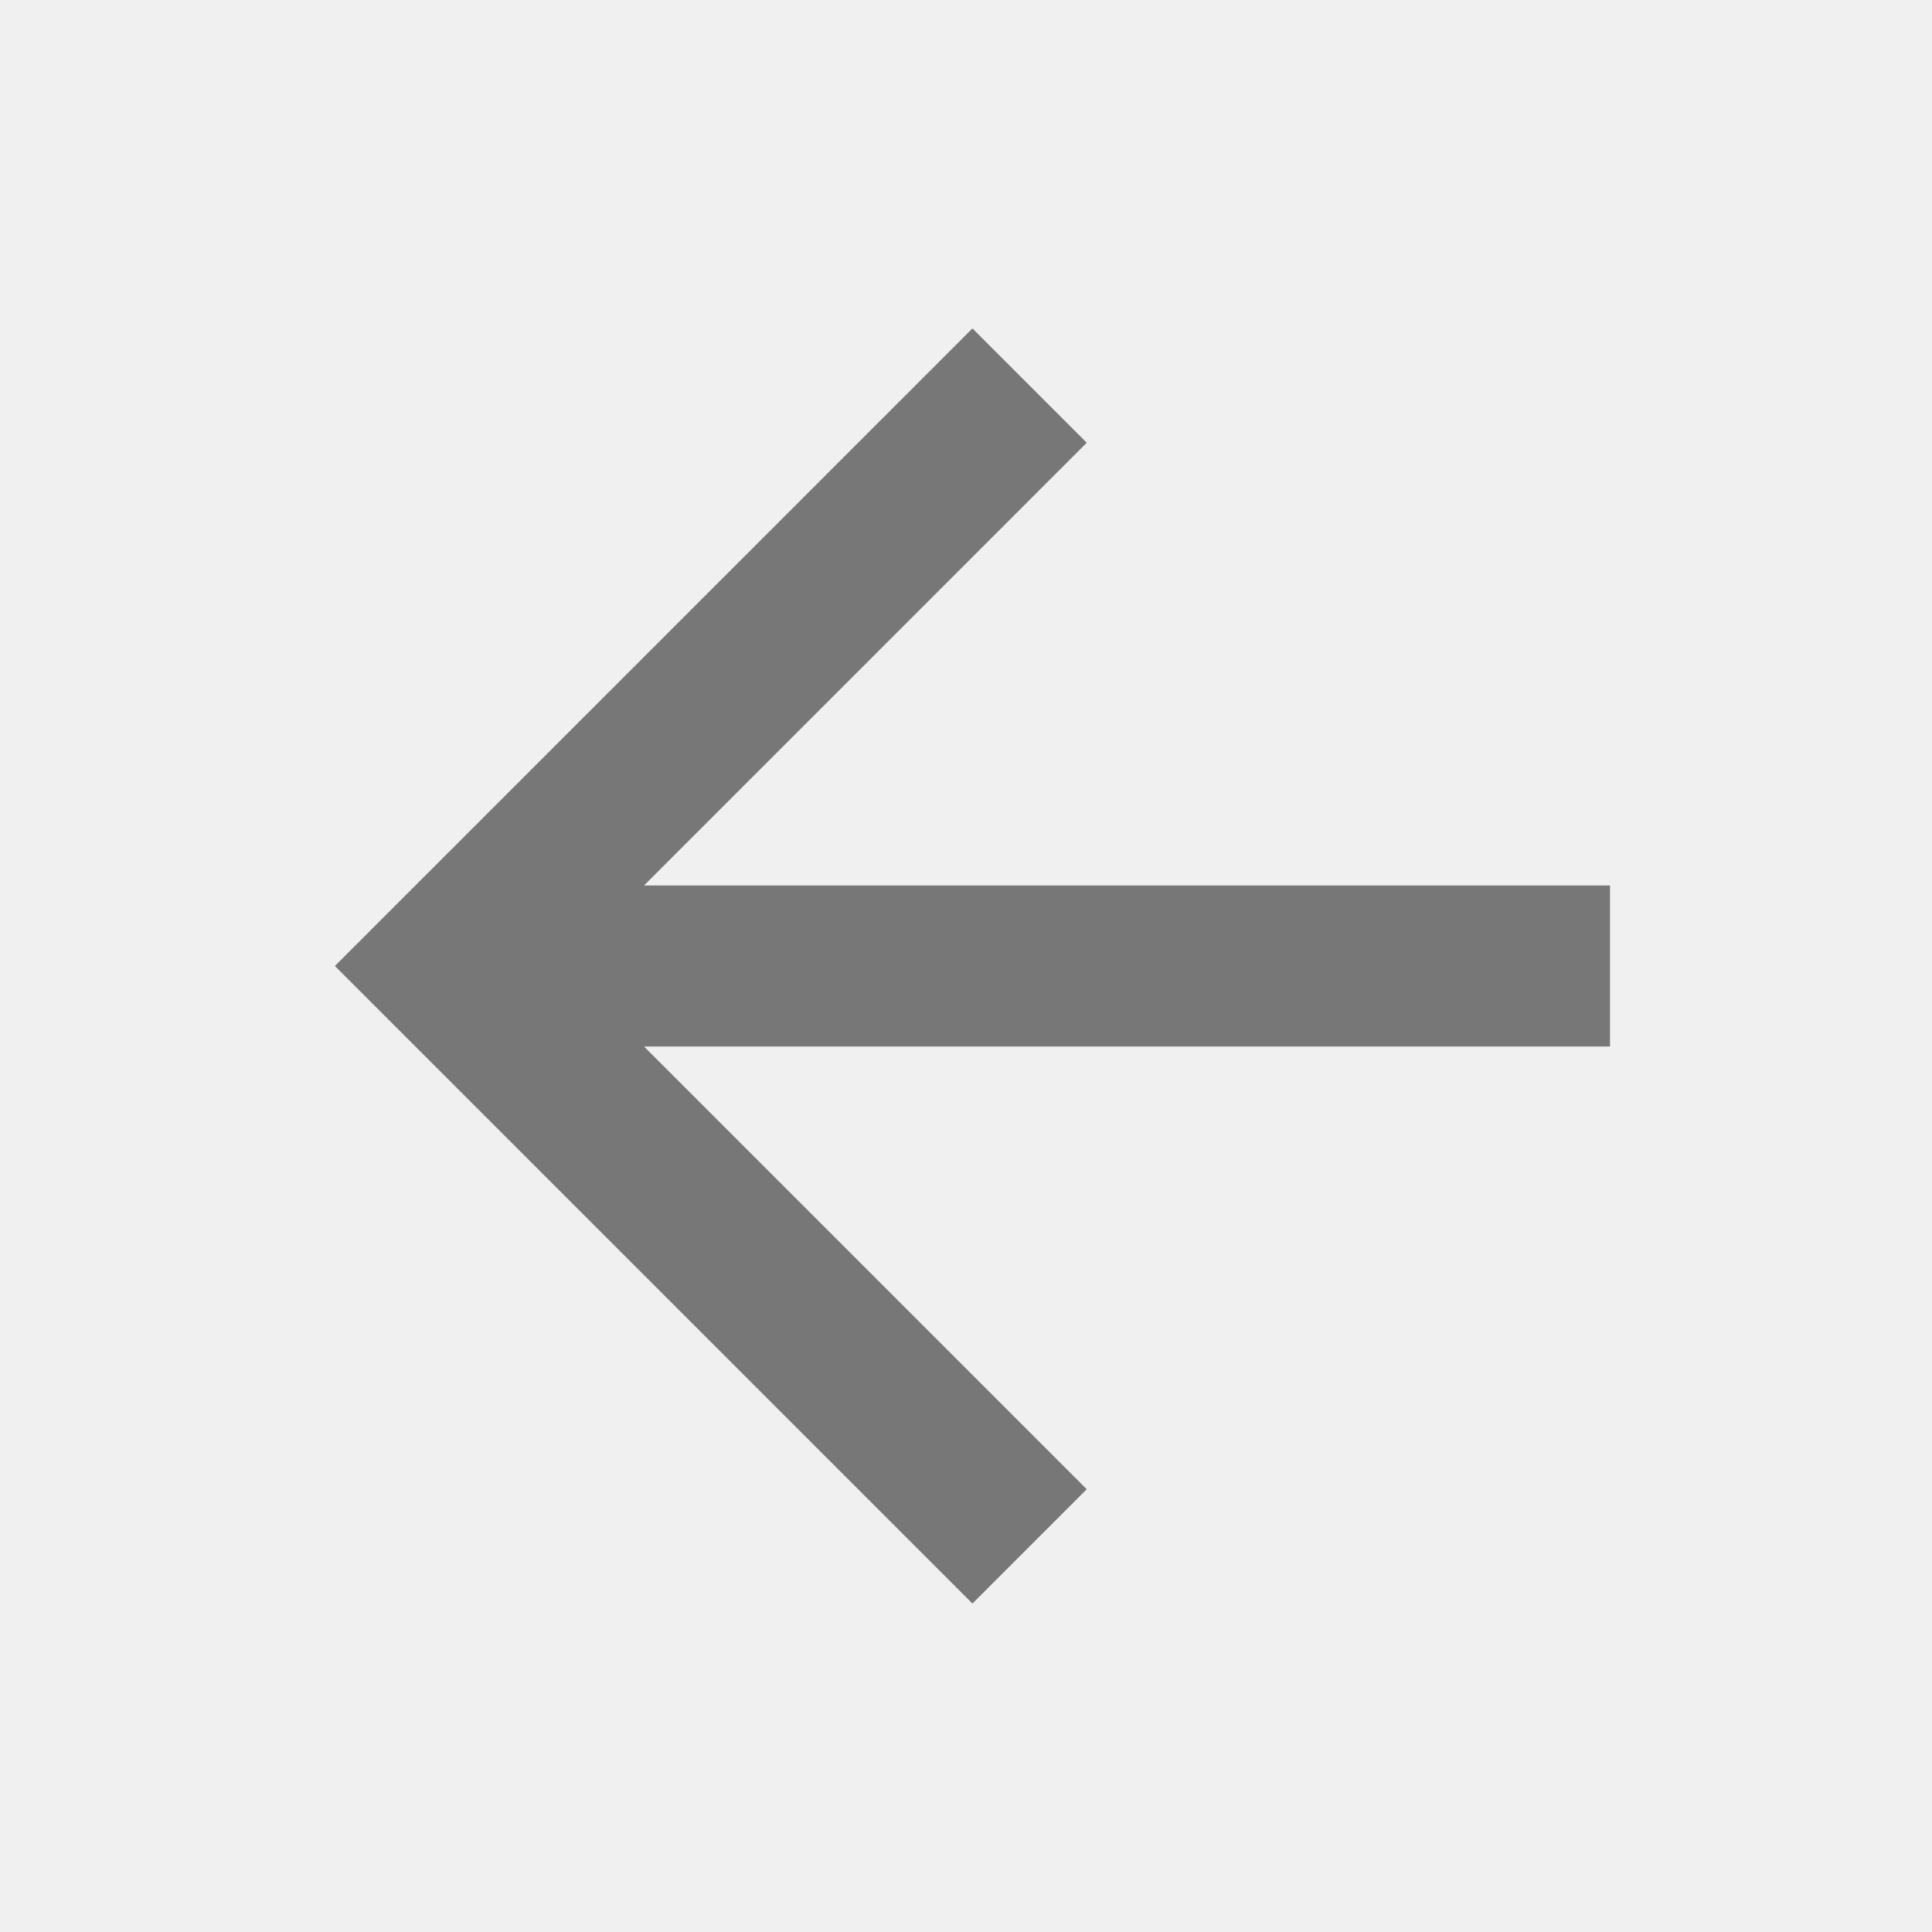
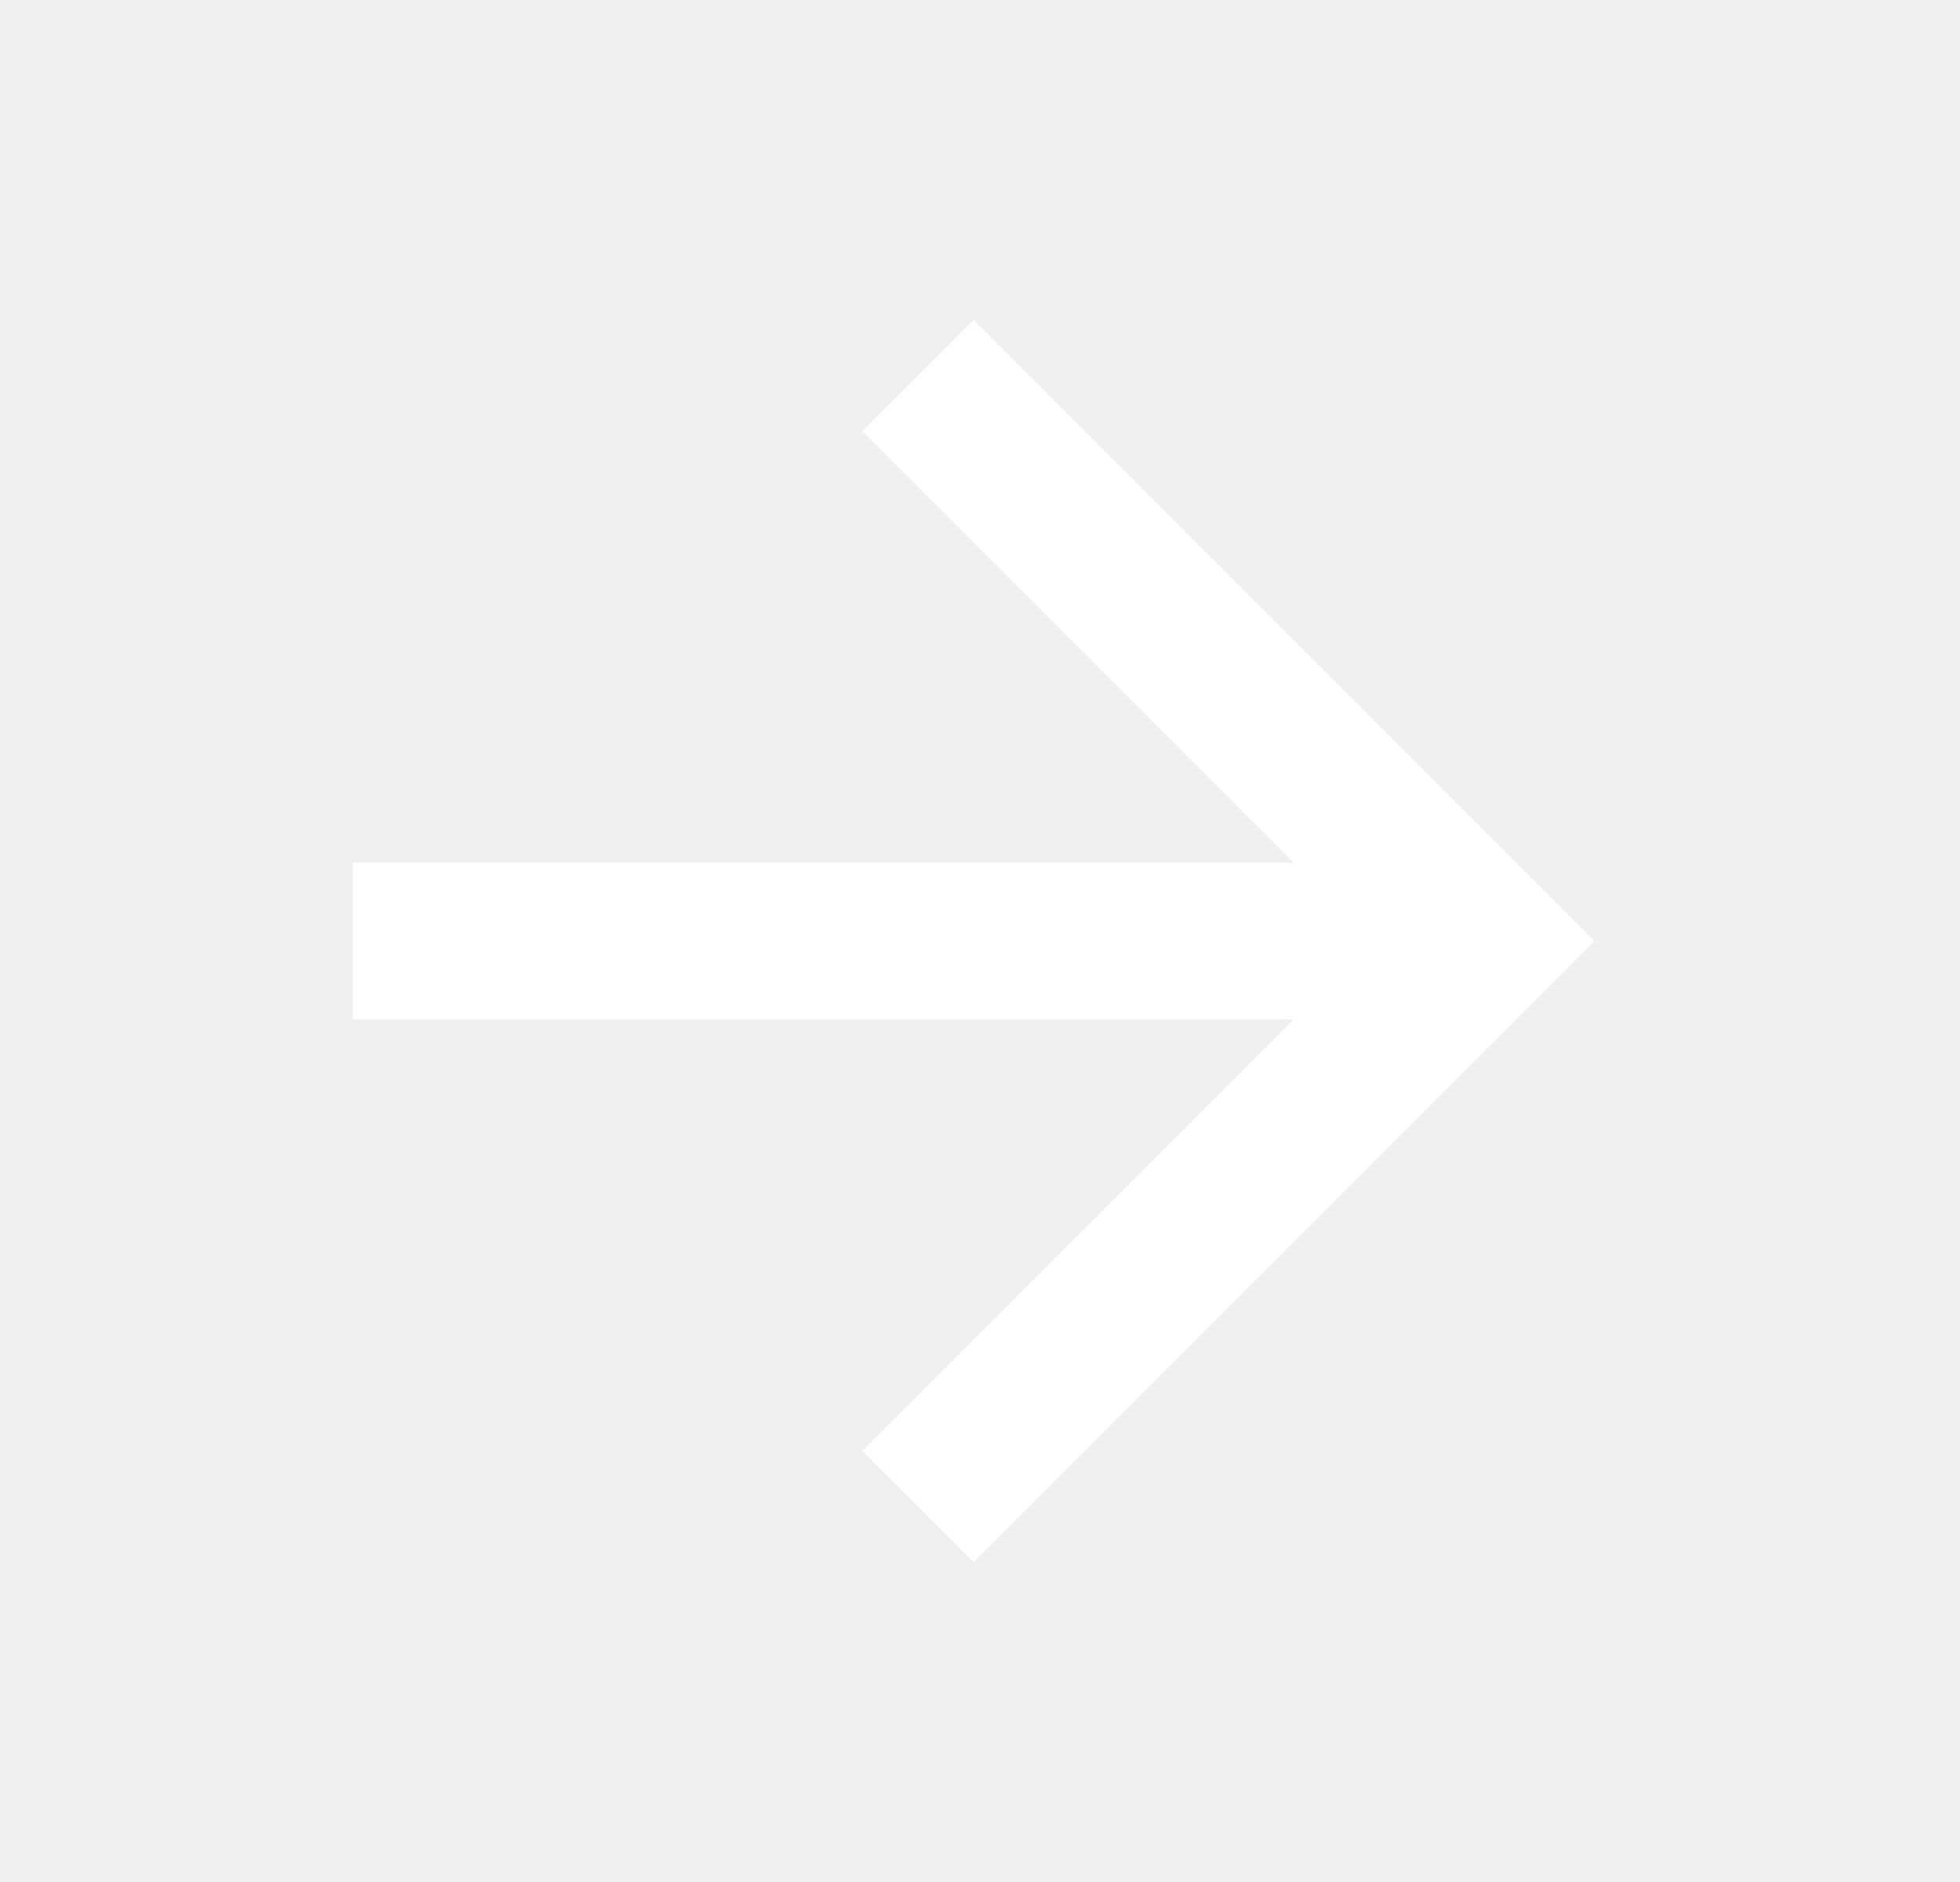
- <svg xmlns="http://www.w3.org/2000/svg" width="24" height="24" viewBox="0 0 24 24" fill="none">
-   <path d="M20 11V13H8L13.5 18.5L12.08 19.92L4.16 12L12.08 4.08L13.5 5.5L8 11H20Z" fill="#777777" />
+ <svg xmlns="http://www.w3.org/2000/svg" width="25" height="24" viewBox="0 0 25 24" fill="none">
+   <path d="M4.5 11V13H16.5L11 18.5L12.42 19.92L20.34 12L12.42 4.08L11 5.5L16.5 11H4.5Z" fill="white" />
</svg>
